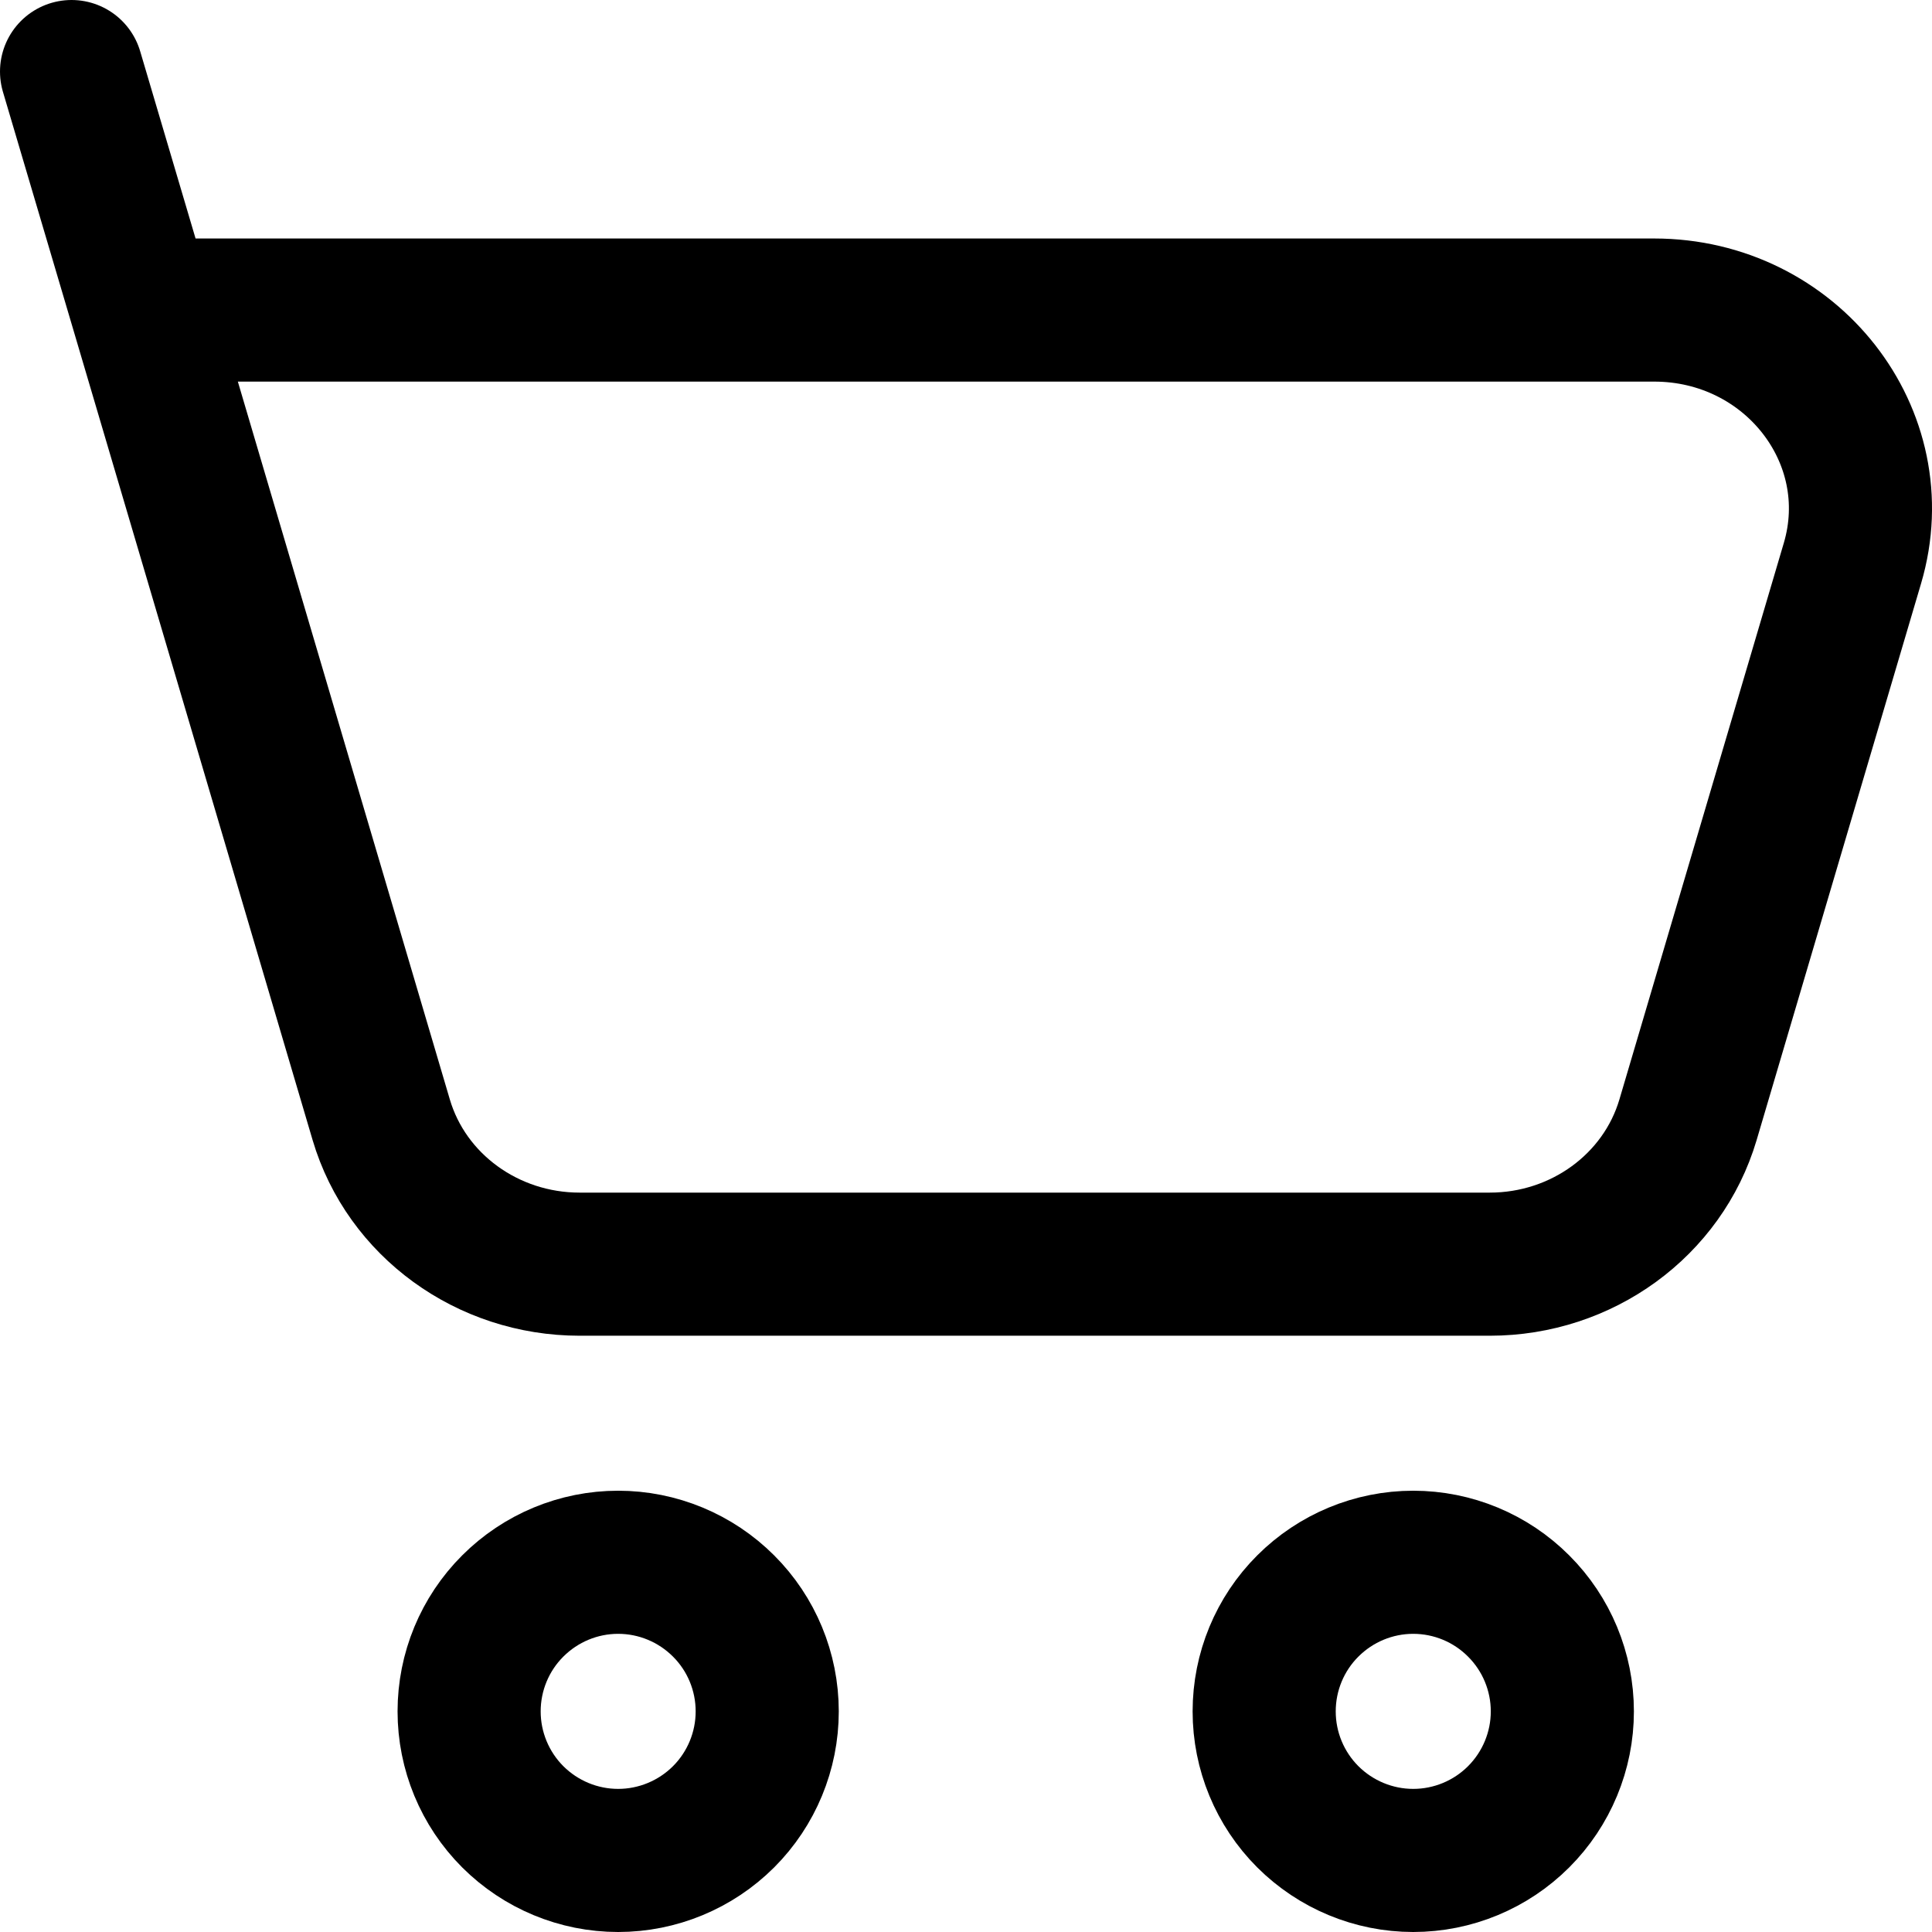
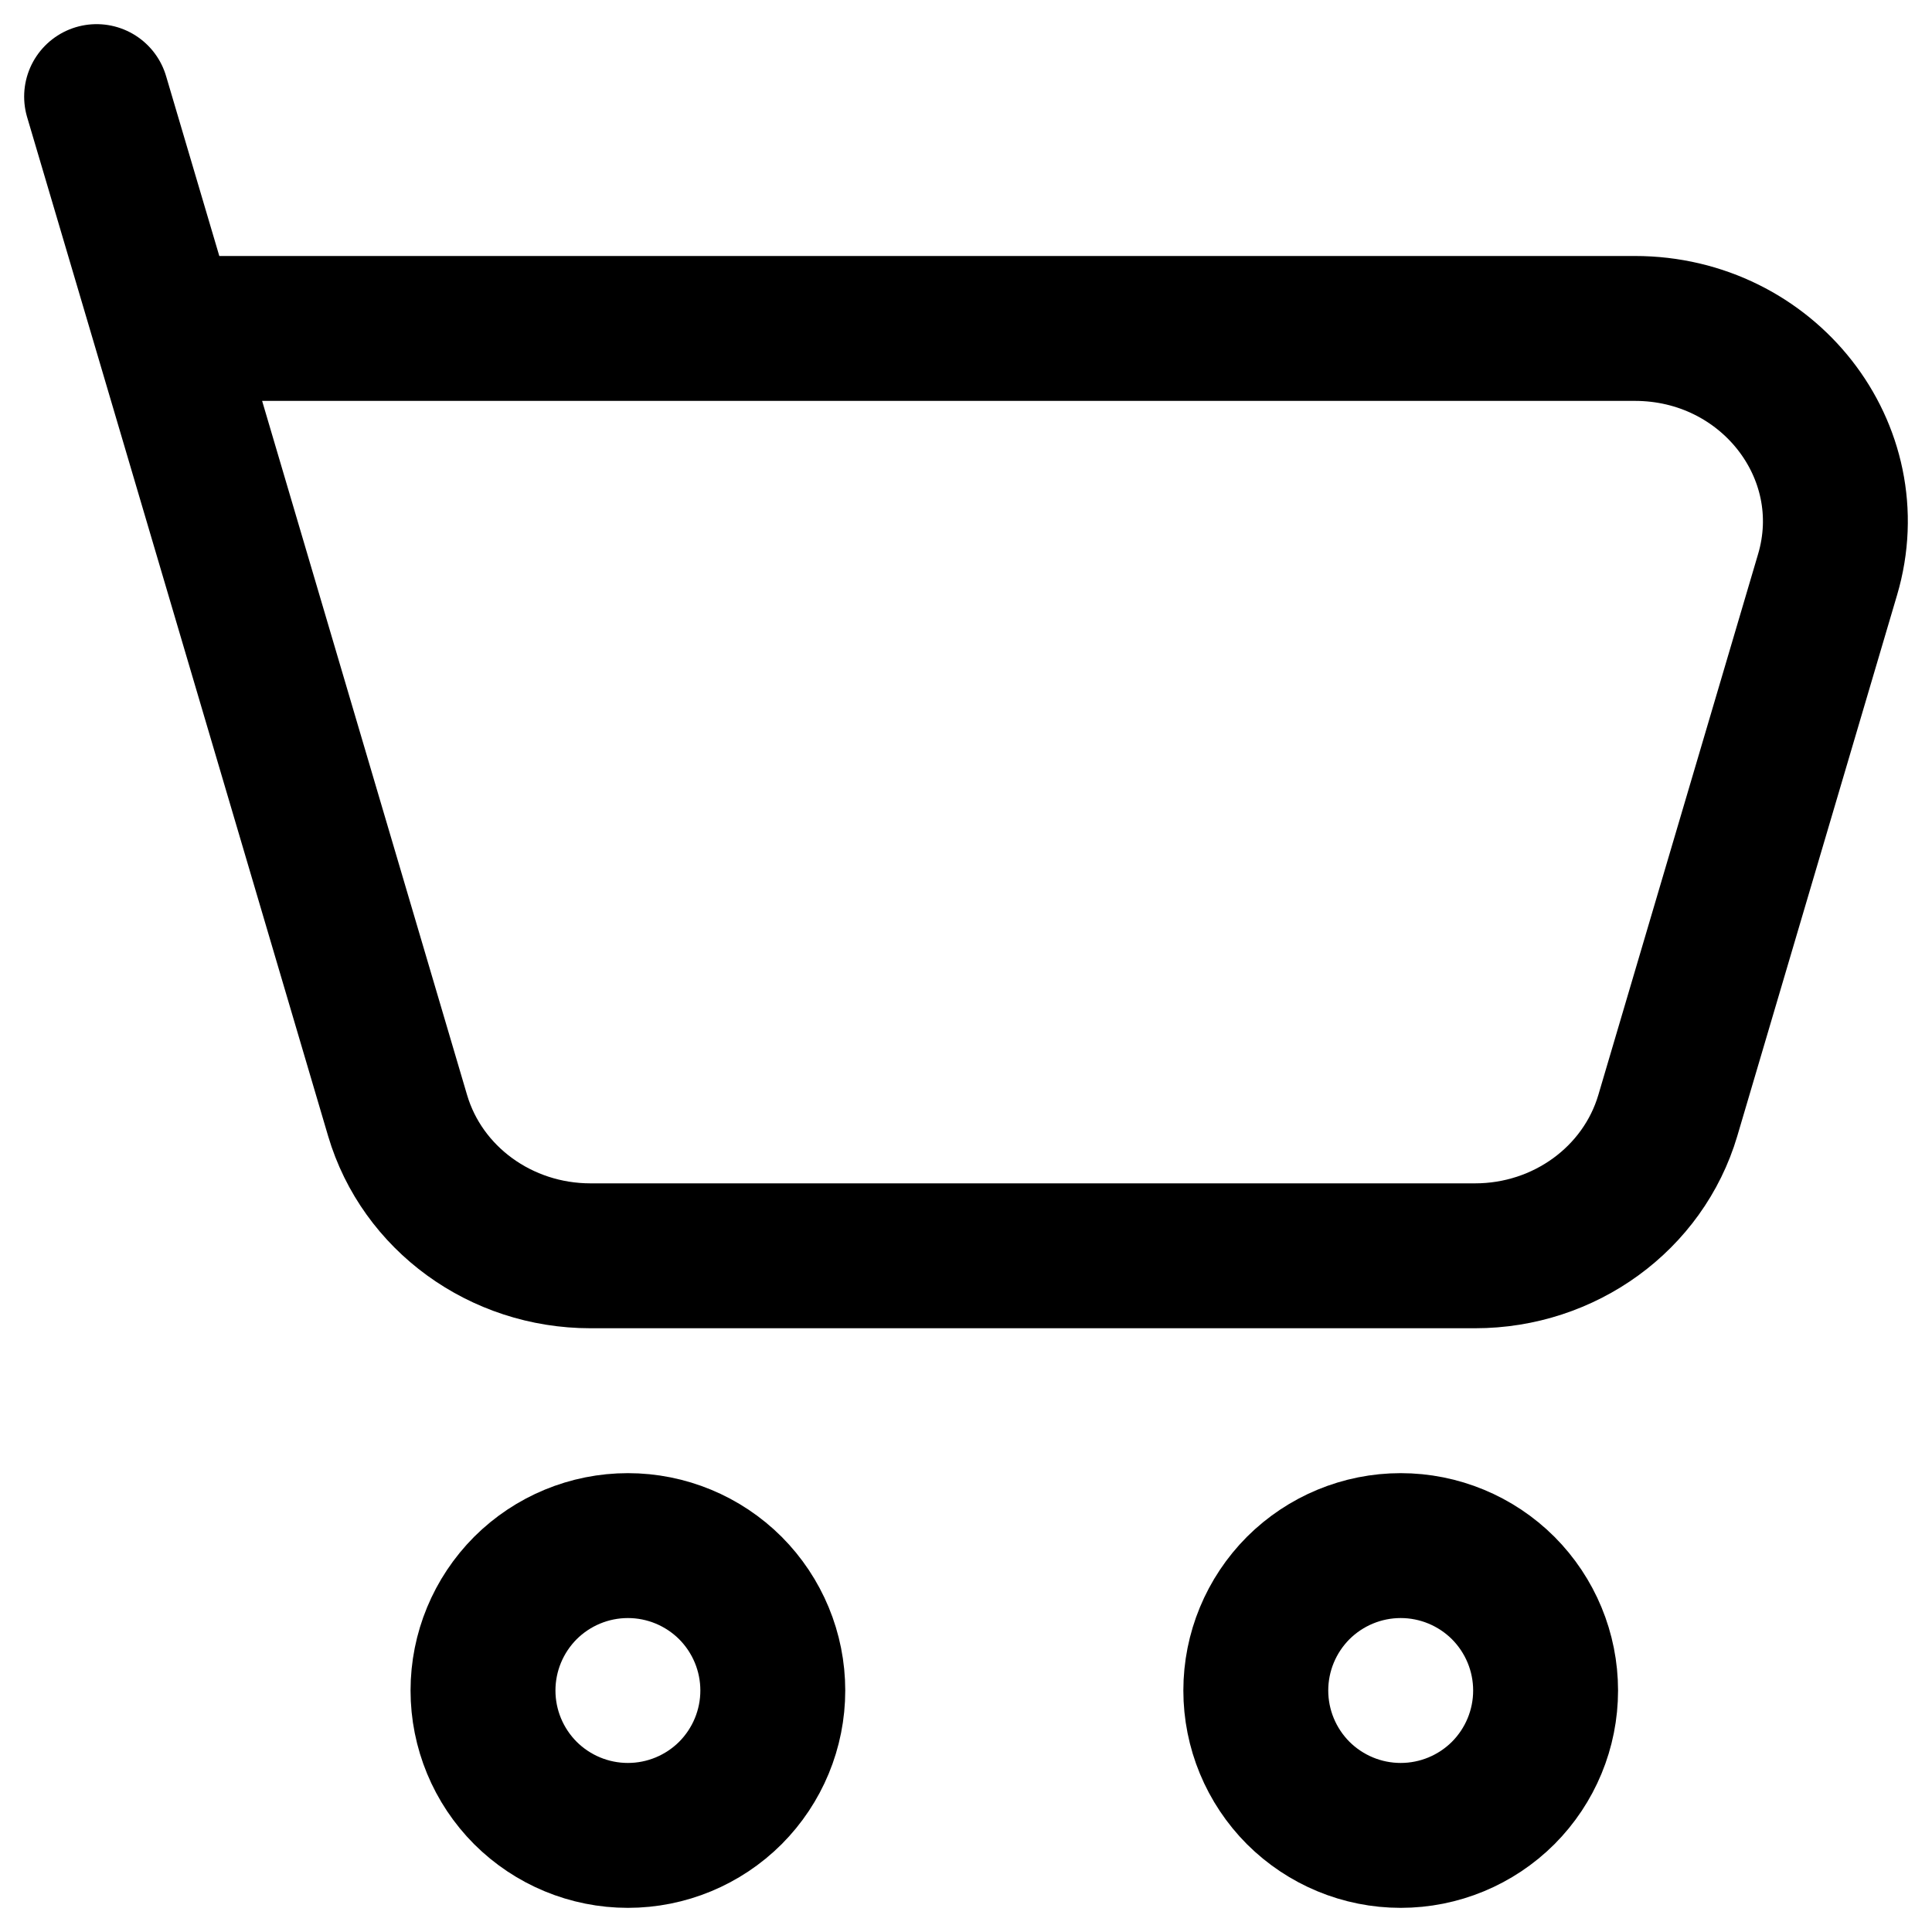
- <svg xmlns="http://www.w3.org/2000/svg" width="27" height="27" viewBox="0 0 27 27" fill="none">
-   <path d="M1.986 4.333H23.117C25.031 4.333 26.413 6.097 25.888 7.872L23.59 15.65C23.236 16.844 22.106 17.667 20.82 17.667H8.1C6.813 17.667 5.681 16.843 5.328 15.65L1.986 4.333ZM1.986 4.333L1 1M19.75 26C20.303 26 20.833 25.78 21.223 25.39C21.614 24.999 21.834 24.469 21.834 23.917C21.834 23.364 21.614 22.834 21.223 22.444C20.833 22.053 20.303 21.833 19.75 21.833C19.198 21.833 18.668 22.053 18.277 22.444C17.886 22.834 17.667 23.364 17.667 23.917C17.667 24.469 17.886 24.999 18.277 25.39C18.668 25.78 19.198 26 19.75 26ZM8.639 26C9.191 26 9.721 25.78 10.112 25.39C10.503 24.999 10.722 24.469 10.722 23.917C10.722 23.364 10.503 22.834 10.112 22.444C9.721 22.053 9.191 21.833 8.639 21.833C8.086 21.833 7.557 22.053 7.166 22.444C6.775 22.834 6.556 23.364 6.556 23.917C6.556 24.469 6.775 24.999 7.166 25.39C7.557 25.78 8.086 26 8.639 26Z" stroke="black" stroke-width="2" stroke-linecap="round" stroke-linejoin="round" />
+ <svg xmlns="http://www.w3.org/2000/svg" width="20" height="20" viewBox="0 0 20 20" fill="none">
+   <path d="M1.71 3.4H16.924C18.302 3.4 19.297 4.67 18.919 5.948L17.265 11.548C17.01 12.408 16.196 13 15.27 13H6.112C5.185 13 4.37 12.407 4.116 11.548L1.71 3.4ZM1.71 3.4L1 1M14.5 19C14.898 19 15.279 18.842 15.561 18.561C15.842 18.279 16 17.898 16 17.5C16 17.102 15.842 16.721 15.561 16.439C15.279 16.158 14.898 16 14.5 16C14.102 16 13.721 16.158 13.439 16.439C13.158 16.721 13 17.102 13 17.5C13 17.898 13.158 18.279 13.439 18.561C13.721 18.842 14.102 19 14.5 19ZM6.5 19C6.898 19 7.279 18.842 7.561 18.561C7.842 18.279 8 17.898 8 17.5C8 17.102 7.842 16.721 7.561 16.439C7.279 16.158 6.898 16 6.5 16C6.102 16 5.721 16.158 5.439 16.439C5.158 16.721 5 17.102 5 17.5C5 17.898 5.158 18.279 5.439 18.561C5.721 18.842 6.102 19 6.5 19Z" stroke="black" stroke-width="1.5" stroke-linecap="round" stroke-linejoin="round" />
</svg>
